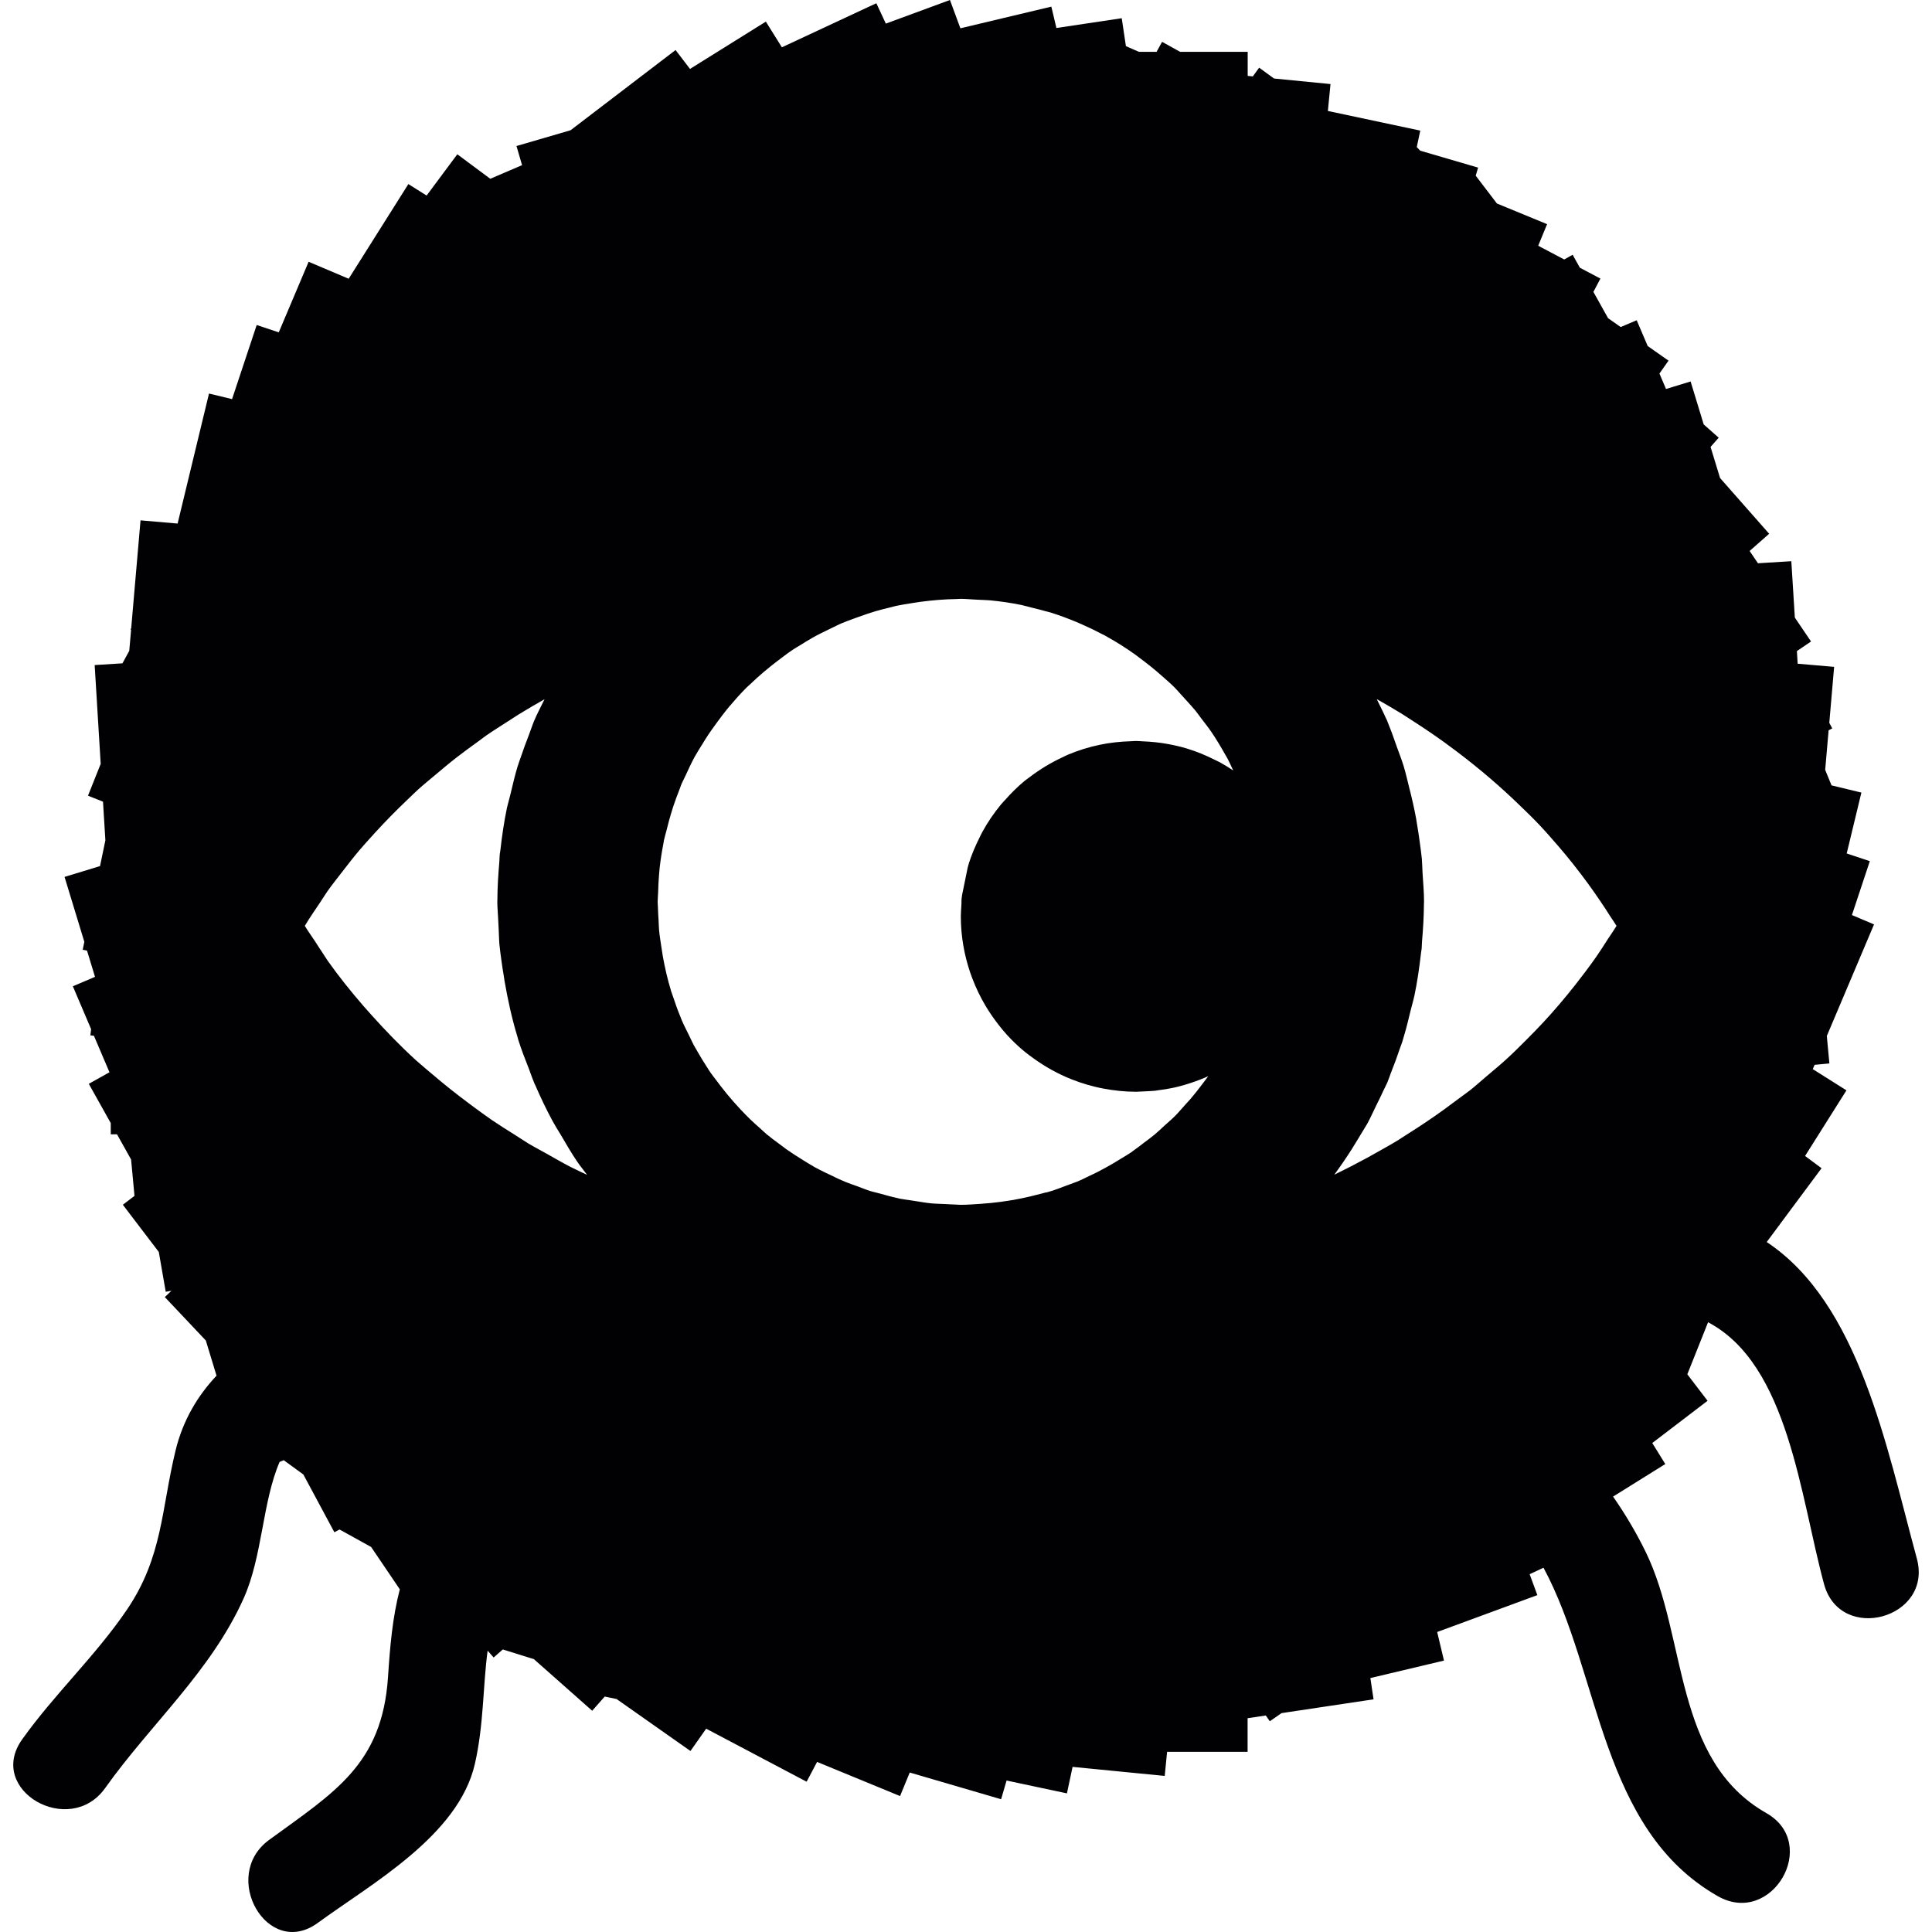
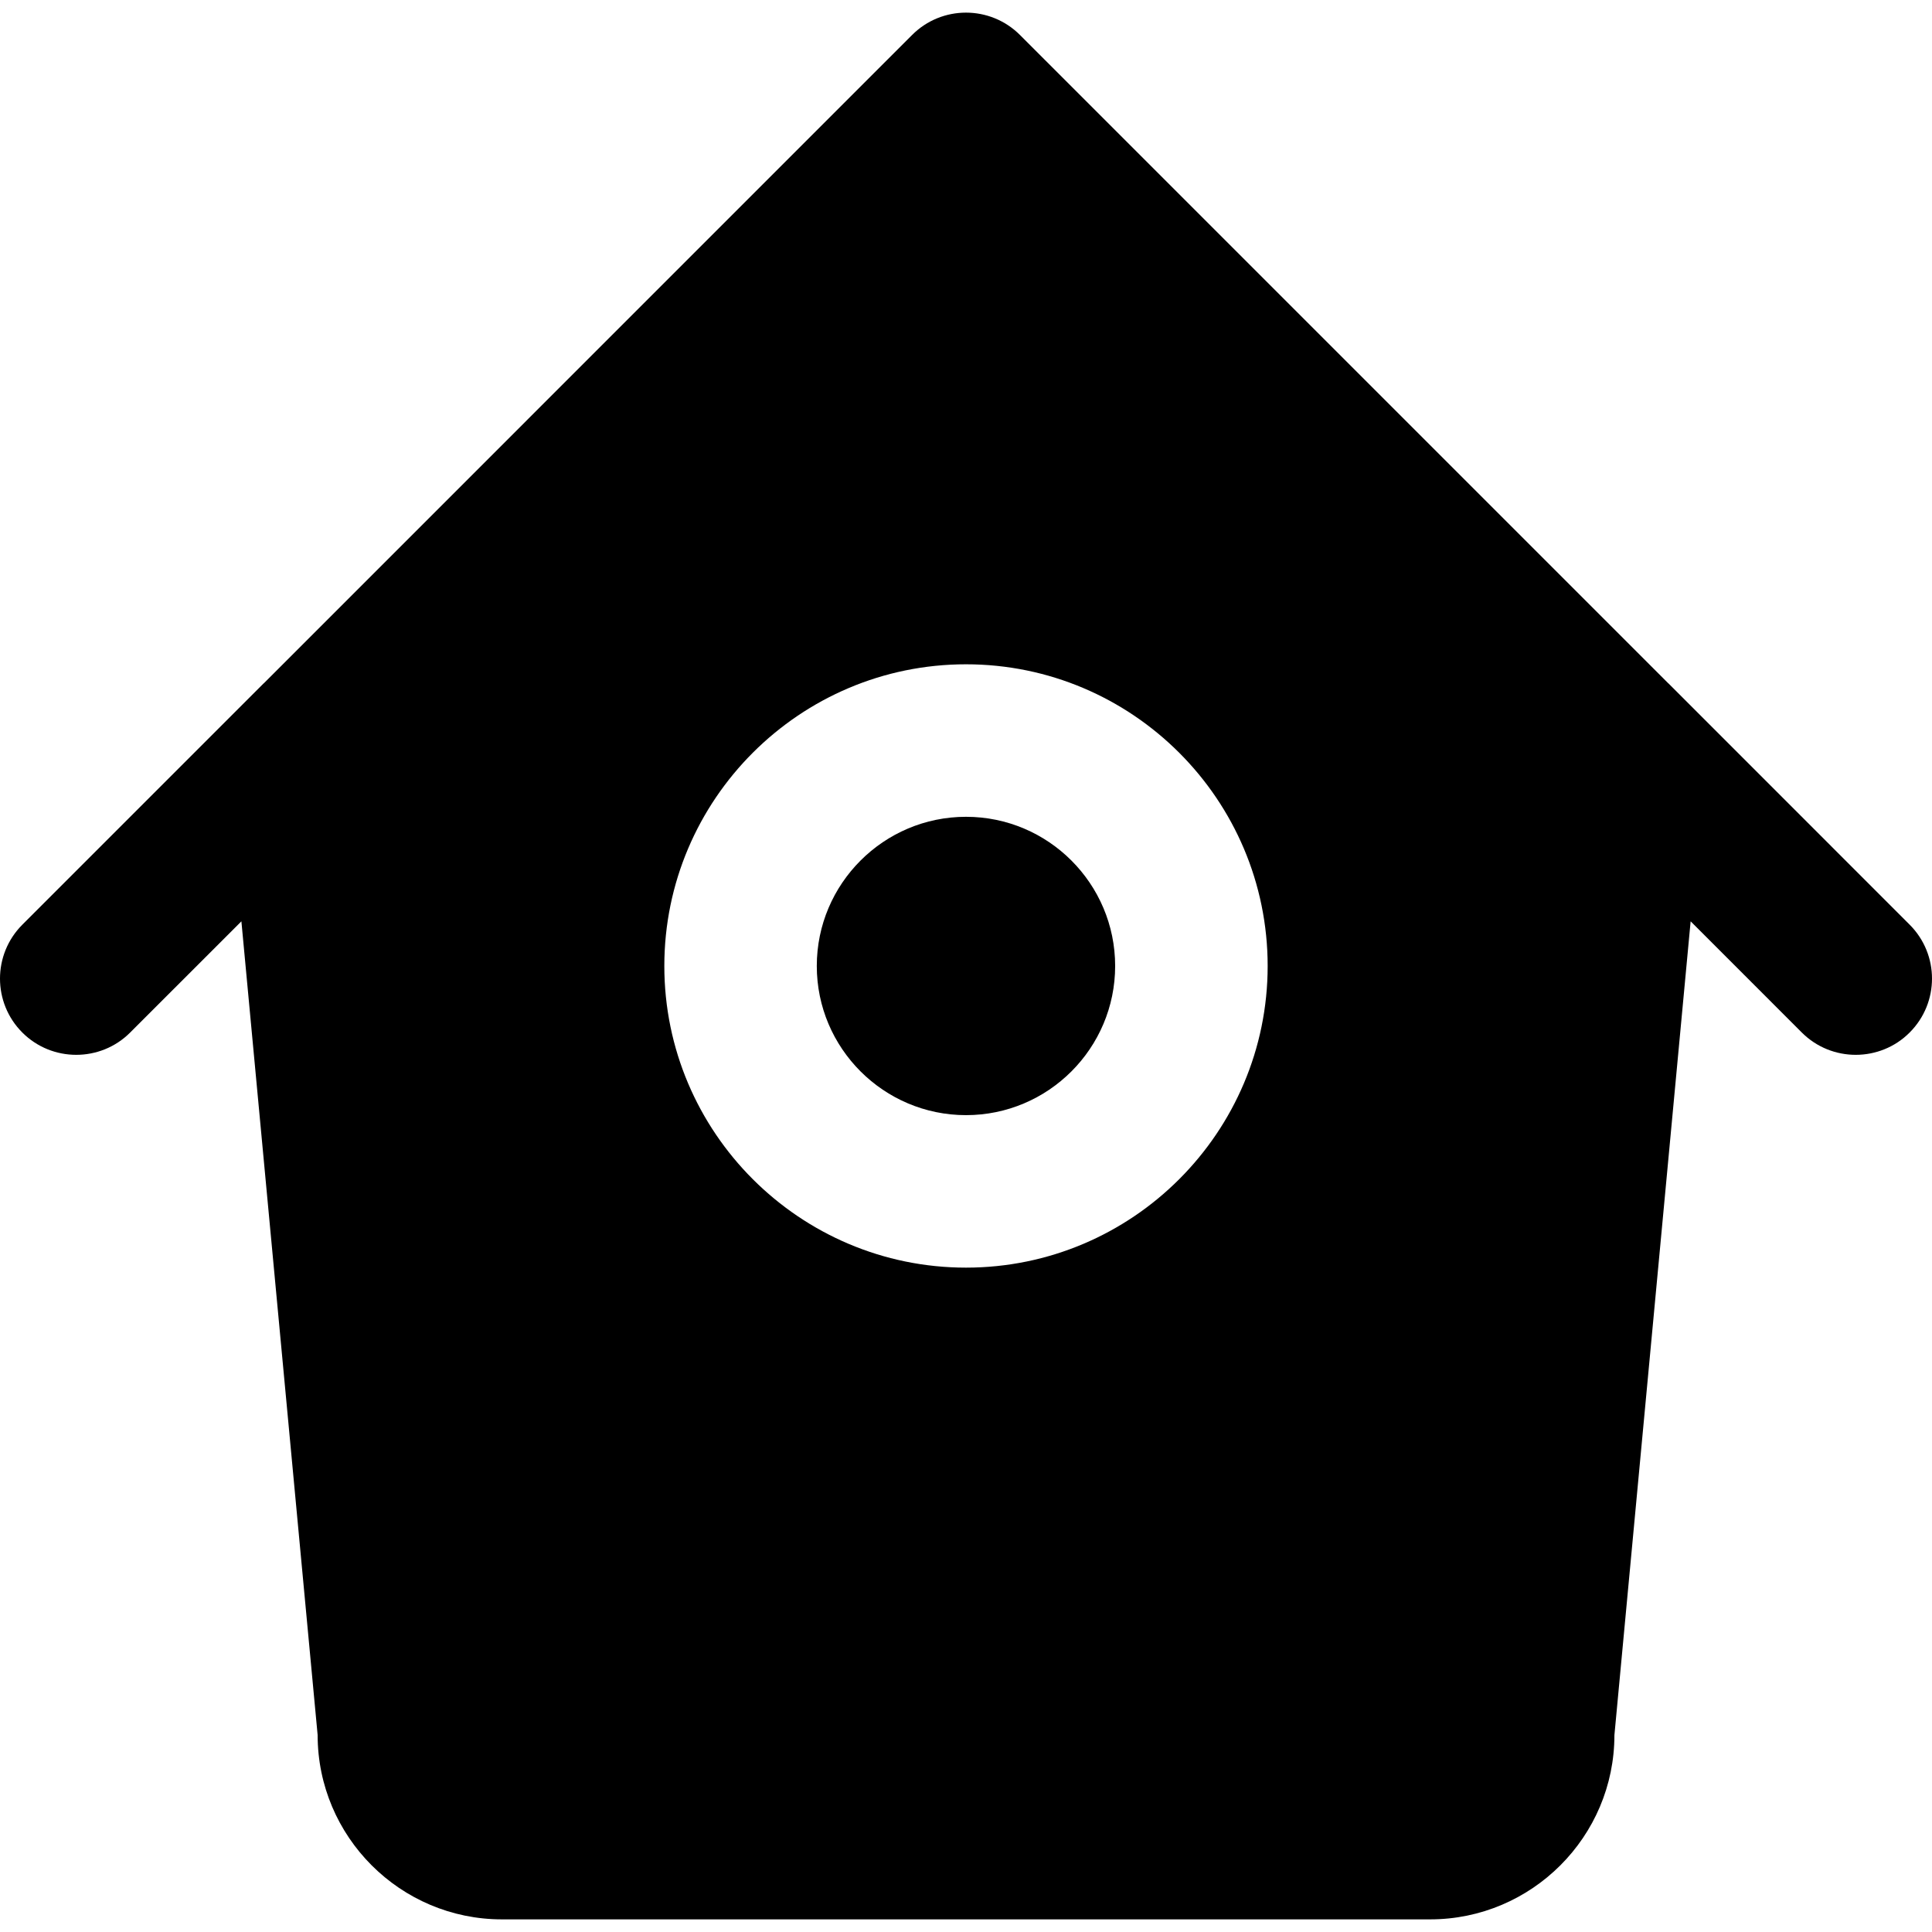
- <svg xmlns="http://www.w3.org/2000/svg" height="64px" width="64px" version="1.1" id="Capa_1" viewBox="0 0 489.647 489.647" xml:space="preserve" fill="#000000">
+ <svg xmlns="http://www.w3.org/2000/svg" fill="#000000" version="1.1" id="Capa_1" width="64px" height="64px" viewBox="0 0 466.215 466.215" xml:space="preserve">
  <g id="SVGRepo_bgCarrier" stroke-width="0" />
  <g id="SVGRepo_tracerCarrier" stroke-linecap="round" stroke-linejoin="round" />
  <g id="SVGRepo_iconCarrier">
    <g>
      <g>
-         <path style="fill:#010002;" d="M447.758,314.779l3.17-4.268l0.081,0.008l0.016-0.146l10.632-14.298l-4.178-3.105l10.486-16.631 l-8.535-5.381l0.463-1.089l3.747-0.35l-0.65-6.966l11.965-28.271l-5.601-2.374l4.536-13.656l-5.861-1.951l3.723-15.428 l-7.568-1.829l-1.609-3.926l0.87-10.031l0.919-0.488l-0.748-1.398l1.227-14.192l-9.242-0.797l-0.195-3.203l3.585-2.43 l-4.105-6.056l-0.894-14.29l-8.454,0.52l-2.113-3.113l4.95-4.365l-12.445-14.127l-2.406-7.885l2.065-2.333l-3.804-3.365 l-3.316-10.884l-6.235,1.902l-1.666-3.91l2.3-3.268l-5.275-3.707l-2.788-6.535l-4.056,1.723l-3.195-2.243l-3.723-6.665l1.78-3.373 l-5.202-2.747l-1.837-3.292l-2.138,1.195l-6.592-3.479l2.252-5.471l-12.713-5.235l-5.373-7.047l0.602-2.048l-14.672-4.292 l-0.87-0.919l0.886-4.17l-23.418-4.975l0.667-6.82l-14.314-1.406l-3.772-2.747l-1.601,2.211l-1.301-0.13v-6.096h-17.119 l-4.576-2.536l-1.398,2.536h-4.471l-3.3-1.447l-1.057-7.072l-16.558,2.479l-1.284-5.414l-23.053,5.487L240.756,0l-16.249,5.983 l-2.406-5.162L198.162,11.99l-4.064-6.511l-19.224,11.99l-3.658-4.788l-26.613,20.33l-13.705,3.999l1.414,4.845l-8.055,3.455 l-8.356-6.21l-7.779,10.461l-4.625-2.91L88.37,70.645l-10.153-4.3l-7.568,17.883l-5.592-1.861l-6.243,18.785l-5.844-1.414 l-7.958,32.953l-9.397-0.813l-2.365,27.345l-0.171,0.285l0.146,0.089l-0.463,5.349l-1.731,3.17l-7.039,0.439l1.528,25.036 l-3.219,8.072l3.804,1.512l0.602,9.795l-1.357,6.535l-8.99,2.739l5.015,16.452l-0.415,2.008l1.097,0.228l2.024,6.641l-5.617,2.39 l4.625,10.86l-0.187,1.585l0.902,0.098l3.942,9.25l-5.243,2.926l5.568,9.957v2.837h1.585l3.568,6.389l0.862,9.218l-2.951,2.252 l9.112,11.965l1.756,10.088l1.455-0.252l-1.691,1.593l10.396,11.006l2.715,8.917c-4.845,5.145-8.543,11.396-10.372,18.915 c-3.633,14.948-3.26,26.971-12.274,40.301c-7.877,11.648-18.444,21.484-26.629,32.986c-9.137,12.843,12.022,25.003,21.053,12.307 c11.616-16.33,26.832-29.588,35.124-48.137c4.755-10.648,4.698-24.296,9.08-34.514l1.057-0.431l4.967,3.617l7.86,14.64 l1.309-0.699l8.007,4.43l7.267,10.73c-1.886,7.259-2.487,14.64-2.991,22.256c-1.479,22.15-13.526,29.133-30.108,41.236 c-12.567,9.169-0.415,30.344,12.307,21.053c13.697-9.998,35.619-22.118,39.798-40.22c2.292-9.909,2.048-19.931,3.251-28.775 l1.528,1.731l2.317-2.04l7.877,2.455l14.778,13.079l3.178-3.593l2.999,0.618l18.728,13.176l3.983-5.657l25.459,13.445l2.65-5.023 l21.029,8.657l2.455-5.966l23.158,6.771l1.382-4.739l15.298,3.251l1.431-6.714l23.353,2.292l0.602-6.105h20.403v-8.519 l4.609-0.691l1.016,1.463l2.983-2.065l23.313-3.495l-0.805-5.389l18.655-4.43l-1.723-7.243l25.386-9.348l-1.951-5.3l3.512-1.642 c14.493,26.873,14.29,66.224,44.171,83.237c13.689,7.795,25.971-13.282,12.307-21.053c-23.687-13.485-20.004-44.536-30.58-66.191 c-2.414-4.934-5.194-9.616-8.267-14.022l13.233-8.251l-3.3-5.324l14.014-10.705l-5.129-6.714l5.259-13.193 c20.378,10.738,23.337,44.081,29.393,66.37c4.121,15.16,27.645,8.714,23.516-6.487 C478.053,366.485,471.177,330.337,447.758,314.779z M77.25,234.648c1.244-2.073,2.634-4.081,3.991-6.096 c0.602-0.894,1.146-1.821,1.772-2.707c1.203-1.699,2.52-3.333,3.796-4.991c1.423-1.845,2.845-3.682,4.365-5.471 c1.032-1.219,2.122-2.398,3.195-3.585c0.179-0.203,0.358-0.406,0.545-0.61c2.674-2.926,5.462-5.779,8.381-8.543 c0.91-0.862,1.788-1.748,2.723-2.593c1.39-1.252,2.861-2.439,4.3-3.65c1.772-1.496,3.544-2.991,5.389-4.422 c1.788-1.39,3.633-2.731,5.487-4.064c0.699-0.504,1.357-1.032,2.065-1.528c1.772-1.227,3.625-2.382,5.454-3.56 c0.894-0.577,1.772-1.162,2.674-1.723c2.17-1.341,4.389-2.626,6.625-3.894c-0.902,1.853-1.878,3.658-2.682,5.568 c-0.325,0.764-0.561,1.569-0.87,2.341c-0.171,0.423-0.309,0.862-0.471,1.292c-0.658,1.699-1.301,3.398-1.878,5.129 c-0.309,0.919-0.658,1.821-0.943,2.747c-0.675,2.203-1.187,4.471-1.731,6.73c-0.154,0.634-0.341,1.26-0.488,1.902 c-0.138,0.61-0.333,1.187-0.463,1.796c-0.732,3.52-1.26,7.104-1.666,10.738c-0.041,0.358-0.122,0.699-0.163,1.057 c-0.016,0.154-0.016,0.309-0.033,0.463c-0.049,0.488-0.033,0.992-0.073,1.479c-0.276,3.219-0.488,6.462-0.496,9.746 c0,0.122-0.016,0.244-0.016,0.366c0,1.439,0.163,2.829,0.211,4.251c0.033,0.975,0.089,1.943,0.146,2.918 c0.073,1.244,0.073,2.504,0.187,3.731c0.122,1.333,0.325,2.634,0.496,3.95c0.179,1.39,0.406,2.764,0.634,4.146 c0.057,0.358,0.106,0.723,0.163,1.081c0.837,4.812,1.87,9.551,3.276,14.152c0,0.008,0,0.008,0,0.016 c0.081,0.268,0.138,0.536,0.228,0.805c0.788,2.528,1.764,4.967,2.723,7.421c0.268,0.683,0.48,1.39,0.756,2.065 c0.203,0.496,0.374,1,0.585,1.488c0.073,0.179,0.171,0.341,0.252,0.52c1.325,3.064,2.764,6.072,4.341,8.99 c0.317,0.585,0.667,1.146,0.992,1.723c0.203,0.358,0.431,0.699,0.642,1.049c0.122,0.211,0.26,0.423,0.39,0.634 c1.366,2.341,2.723,4.69,4.243,6.926c0.78,1.146,1.674,2.211,2.487,3.325c-1.439-0.699-2.918-1.349-4.333-2.081 c-2-1.032-3.918-2.162-5.861-3.251c-1.561-0.878-3.17-1.707-4.698-2.626c-0.699-0.423-1.366-0.878-2.057-1.309 c-0.52-0.325-1.024-0.667-1.544-0.992c-1.878-1.179-3.755-2.357-5.576-3.593c-1.422-0.967-2.78-1.983-4.162-2.983 c-0.577-0.415-1.138-0.845-1.707-1.268c-3.251-2.414-6.389-4.918-9.421-7.511c-0.78-0.667-1.585-1.317-2.357-2 c-0.008-0.008-0.008-0.008-0.016-0.016c-0.553-0.496-1.146-0.959-1.691-1.463c-3.975-3.625-7.665-7.462-11.193-11.388 c-0.512-0.569-1.024-1.138-1.52-1.707c-0.203-0.236-0.423-0.471-0.626-0.707c-3.17-3.674-6.202-7.438-8.958-11.347 c-0.447-0.634-0.837-1.301-1.268-1.943c-0.675-0.992-1.309-1.991-1.959-2.999C78.973,237.257,78.054,235.981,77.25,234.648z M264.971,302.237c-0.748,0.219-1.52,0.39-2.276,0.585c-0.496,0.13-0.992,0.268-1.496,0.382c-1.479,0.35-2.975,0.658-4.487,0.927 c-0.618,0.106-1.252,0.195-1.87,0.284c-0.398,0.057-0.788,0.13-1.187,0.179c-1.65,0.219-3.308,0.382-4.991,0.496 c-1.723,0.114-3.438,0.26-5.194,0.26c-0.439,0-0.87-0.057-1.301-0.065c-0.829-0.016-1.634-0.081-2.455-0.122 c-1.244-0.065-2.504-0.073-3.731-0.187c-1.317-0.13-2.593-0.366-3.885-0.561c-0.512-0.073-1.016-0.146-1.52-0.236 c-0.829-0.138-1.683-0.211-2.504-0.382c-0.187-0.041-0.374-0.098-0.561-0.138c-1.512-0.325-2.983-0.74-4.463-1.154 c-0.366-0.106-0.748-0.179-1.114-0.284c-0.431-0.122-0.878-0.203-1.301-0.341c-1.105-0.341-2.154-0.797-3.235-1.187 c-1.049-0.382-2.122-0.732-3.146-1.154c-0.545-0.228-1.081-0.471-1.626-0.707c-0.561-0.244-1.097-0.536-1.65-0.797 c-1.122-0.528-2.26-1.04-3.349-1.618c-0.406-0.211-0.813-0.423-1.219-0.65c-0.033-0.024-0.073-0.041-0.106-0.065 c-1.073-0.593-2.105-1.268-3.146-1.91c-1.301-0.805-2.585-1.626-3.829-2.504c-0.35-0.252-0.683-0.52-1.032-0.772 c-0.276-0.203-0.545-0.406-0.813-0.61c-1.073-0.805-2.162-1.585-3.186-2.439c-0.569-0.48-1.097-1.008-1.65-1.504 c-0.821-0.723-1.642-1.447-2.43-2.203c-0.862-0.829-1.683-1.691-2.504-2.552c-0.098-0.106-0.195-0.219-0.293-0.325 c-0.504-0.545-1.008-1.089-1.504-1.65c-1.195-1.357-2.341-2.756-3.438-4.194c-0.26-0.341-0.512-0.675-0.764-1.016 c-0.602-0.813-1.244-1.585-1.805-2.414c-0.195-0.293-0.366-0.593-0.561-0.886c-1.016-1.544-1.975-3.129-2.886-4.747 c-0.211-0.382-0.447-0.74-0.65-1.13c-0.439-0.821-0.805-1.683-1.219-2.52c-0.016-0.024-0.024-0.057-0.041-0.081 c-0.593-1.203-1.211-2.382-1.74-3.609c-0.138-0.317-0.252-0.65-0.382-0.975c-0.699-1.691-1.317-3.422-1.894-5.178 c-0.154-0.463-0.333-0.91-0.48-1.374c-0.016-0.057-0.024-0.114-0.041-0.171v-0.008c-0.854-2.788-1.504-5.657-2.032-8.568 c-0.041-0.228-0.065-0.455-0.106-0.683c-0.098-0.577-0.179-1.154-0.268-1.731c-0.211-1.414-0.447-2.829-0.577-4.268 c-0.073-0.805-0.073-1.626-0.122-2.439c-0.065-1.122-0.154-2.243-0.171-3.373c-0.008-0.439-0.065-0.87-0.065-1.309 c0-0.813,0.098-1.593,0.122-2.398c0.041-1.414,0.098-2.821,0.211-4.211c0.057-0.658,0.106-1.309,0.171-1.959 c0.236-2.073,0.545-4.121,0.943-6.145c0.057-0.293,0.089-0.585,0.146-0.87c0.171-0.821,0.423-1.609,0.626-2.414 c0.203-0.845,0.423-1.691,0.65-2.528c0.341-1.236,0.699-2.463,1.097-3.674c0.471-1.414,0.984-2.812,1.536-4.194 c0.203-0.504,0.358-1.032,0.569-1.536c0.13-0.317,0.309-0.61,0.447-0.919c0.163-0.374,0.358-0.732,0.528-1.097 c0.748-1.626,1.488-3.251,2.341-4.812c0.008-0.016,0.016-0.024,0.024-0.041c0.626-1.138,1.341-2.227,2.024-3.333 c0.154-0.252,0.309-0.512,0.463-0.764c0.057-0.089,0.106-0.179,0.163-0.268c1-1.569,2.073-3.089,3.186-4.585 c0.341-0.463,0.683-0.927,1.032-1.382c0.602-0.772,1.187-1.553,1.813-2.292c1.414-1.674,2.869-3.308,4.414-4.861 c0.333-0.333,0.699-0.618,1.032-0.943c2.113-2.04,4.357-3.926,6.69-5.714c0.285-0.219,0.569-0.431,0.854-0.642 c0.691-0.512,1.366-1.057,2.073-1.553c0.415-0.285,0.829-0.577,1.252-0.862c0.585-0.39,1.203-0.723,1.796-1.089 c1-0.626,1.992-1.252,3.016-1.829c1.439-0.813,2.934-1.544,4.43-2.26c0.236-0.114,0.471-0.228,0.707-0.341 c0.618-0.293,1.219-0.618,1.845-0.886c0.106-0.049,0.203-0.106,0.309-0.146c1.032-0.447,2.105-0.805,3.162-1.211 c0.203-0.073,0.398-0.146,0.602-0.219c0.252-0.098,0.512-0.187,0.764-0.276c1.406-0.504,2.804-0.992,4.243-1.414 c1.244-0.366,2.504-0.675,3.772-0.975c0.504-0.122,0.984-0.276,1.496-0.382c1.276-0.276,2.577-0.463,3.877-0.675 c0.325-0.057,0.658-0.106,0.992-0.154c0.398-0.057,0.788-0.13,1.187-0.179c3.008-0.398,6.056-0.658,9.153-0.707 c0.341-0.008,0.683-0.049,1.024-0.049c1.236,0,2.439,0.13,3.666,0.187c0.447,0.024,0.894,0.041,1.341,0.065 c0.829,0.057,1.666,0.049,2.487,0.13c2.682,0.26,5.324,0.642,7.917,1.179c0.187,0.041,0.374,0.098,0.561,0.138 c0.748,0.163,1.479,0.39,2.219,0.569c1.122,0.276,2.252,0.545,3.357,0.87c0.431,0.122,0.878,0.203,1.301,0.341 c2.178,0.683,4.3,1.479,6.389,2.341c0.545,0.228,1.081,0.471,1.626,0.707c1.699,0.748,3.365,1.544,4.999,2.414 c0.146,0.081,0.309,0.138,0.463,0.219c0.293,0.154,0.569,0.325,0.862,0.488c2.414,1.341,4.731,2.829,6.974,4.414 c0.35,0.252,0.683,0.52,1.032,0.772c0.114,0.081,0.228,0.171,0.341,0.26c1.829,1.357,3.601,2.78,5.3,4.284 c1.154,1.016,2.325,2.016,3.414,3.105c0.528,0.528,1,1.114,1.512,1.658c0.61,0.642,1.203,1.309,1.796,1.975 c0.658,0.748,1.349,1.471,1.983,2.252c0.512,0.626,0.959,1.301,1.455,1.943c0.87,1.138,1.764,2.252,2.569,3.438 c1.236,1.821,2.365,3.707,3.447,5.633c0.211,0.382,0.447,0.74,0.65,1.13c0.406,0.756,0.74,1.553,1.122,2.325 c0.106,0.211,0.211,0.431,0.309,0.642c-0.057-0.041-0.122-0.073-0.187-0.114c-0.008-0.008-0.024-0.016-0.033-0.016 c-0.992-0.65-2.008-1.276-3.048-1.853c-0.081-0.041-0.154-0.089-0.236-0.13c-0.374-0.203-0.764-0.358-1.138-0.553 c-2.26-1.138-4.617-2.122-7.08-2.869c-1.585-0.48-3.219-0.854-4.869-1.154c-2.048-0.374-4.154-0.593-6.292-0.675 c-0.577-0.024-1.146-0.089-1.74-0.089c-0.463,0-0.902,0.057-1.357,0.065c-2.682,0.081-5.324,0.366-7.868,0.902 c-2.78,0.585-5.471,1.422-8.039,2.504c-0.488,0.203-0.951,0.463-1.431,0.683c-2.951,1.374-5.714,3.048-8.267,4.999 c-0.439,0.333-0.894,0.642-1.325,0.992c-1.715,1.414-3.292,2.991-4.771,4.65c-0.431,0.48-0.894,0.943-1.301,1.447 c-1.715,2.089-3.235,4.341-4.552,6.722c-0.285,0.52-0.536,1.065-0.805,1.601c-1.04,2.081-1.959,4.235-2.674,6.487 c-0.114,0.35-0.195,0.715-0.293,1.073l-1.382,6.763c-0.008,0.081-0.024,0.163-0.041,0.252c-0.033,0.293-0.098,0.577-0.122,0.87 c0,0.016,0,0.041,0,0.057c-0.008,0.065,0,0.138-0.008,0.203c0,0.008,0,0.024,0,0.033c0,0.033,0,0.065-0.008,0.089 c0,0.008,0,0.016,0,0.016c0,0.024,0,0.057-0.008,0.089v0.008c0,0.016,0,0.033,0,0.049s0,0.024,0,0.041c0,0.008,0,0.008,0,0.016 c0,0.008,0,0.016,0,0.024c0,0,0,0.008,0,0.016c0,0.008,0,0.016,0,0.024v0.008c0,0.008,0,0.016,0,0.024l0,0 c0,0.008,0,0.016,0,0.024l0,0c0,0.008,0,0.016,0,0.024c0,0.008,0,0.008,0,0.016v0.008v0.008c0,0.008,0,0.008,0,0.016 c0,0,0,0,0,0.008c0,0,0,0.008,0,0.016c0,0,0,0,0,0.008c0,0,0,0.008,0,0.016v0.008c0,0,0,0,0,0.008c0,0,0,0.016,0,0.024v0.008l0,0 c0,0.008,0,0.016,0,0.016c0,0.016,0,0.033,0,0.041c0,0.016,0,0.033,0,0.049c0,0.008,0,0.008,0,0.016c0,0.008,0,0.024,0,0.033 c0,0.024,0,0.057,0,0.081c0,0.008,0,0.016,0,0.033c0,0.016,0,0.041,0,0.057c0,0.033,0,0.065-0.008,0.098 c0,0.033,0,0.073-0.008,0.106c-0.008,0.098-0.008,0.195-0.016,0.285c0,0.024,0,0.057,0,0.081c-0.049,0.878-0.13,1.756-0.13,2.65 c0,5.023,0.87,9.836,2.406,14.339c0.154,0.447,0.317,0.886,0.488,1.333c0.919,2.43,2.04,4.763,3.349,6.966 c0.78,1.317,1.634,2.593,2.544,3.82c1.252,1.691,2.593,3.316,4.072,4.804c1.105,1.114,2.268,2.178,3.487,3.17 c0.707,0.577,1.447,1.105,2.187,1.634c2.926,2.105,6.105,3.869,9.494,5.219c1.301,0.52,2.634,0.975,3.991,1.374 c1.349,0.39,2.731,0.732,4.129,0.992c2.674,0.504,5.43,0.797,8.25,0.805c0.016,0,0.033,0,0.057,0c0.35,0,0.683-0.041,1.032-0.049 c0.618-0.016,1.236-0.057,1.845-0.089c0.203-0.016,0.406-0.016,0.61-0.033c0.431-0.033,0.87-0.049,1.301-0.089 c0.268-0.033,0.528-0.089,0.788-0.122c1.284-0.163,2.56-0.358,3.812-0.626c1.821-0.39,3.585-0.919,5.316-1.528 c0.488-0.171,0.967-0.341,1.439-0.528c0.715-0.276,1.414-0.569,2.113-0.886c-0.382,0.536-0.788,1.049-1.179,1.577 c-0.081,0.114-0.163,0.219-0.252,0.333c-1.008,1.341-2.032,2.658-3.129,3.926c-0.488,0.561-1,1.097-1.496,1.65 c-0.797,0.878-1.553,1.796-2.39,2.634c-0.057,0.057-0.13,0.114-0.187,0.171c-0.78,0.78-1.634,1.479-2.447,2.227 c-0.829,0.756-1.626,1.536-2.479,2.252c-0.845,0.707-1.74,1.341-2.617,2.008l-0.008,0.008c-0.959,0.74-1.918,1.488-2.91,2.178 c-0.171,0.114-0.317,0.252-0.488,0.366c-0.829,0.561-1.707,1.057-2.56,1.585c-0.658,0.406-1.317,0.813-1.983,1.203 c-1.244,0.723-2.495,1.422-3.78,2.081c-0.788,0.406-1.593,0.78-2.39,1.154c-0.723,0.341-1.422,0.723-2.154,1.04 c-1.146,0.496-2.325,0.894-3.495,1.333c-0.089,0.033-0.179,0.065-0.268,0.098c-1.073,0.398-2.138,0.837-3.235,1.187 c-0.471,0.146-0.943,0.276-1.414,0.415C265.215,302.18,265.093,302.204,264.971,302.237z M409.692,234.648 c-0.715,1.195-1.544,2.341-2.3,3.512c-0.927,1.447-1.845,2.902-2.829,4.316c-0.902,1.309-1.861,2.577-2.812,3.861 c-0.553,0.748-1.138,1.479-1.707,2.219c-0.284,0.366-0.553,0.732-0.845,1.097c-2.56,3.251-5.251,6.43-8.112,9.502 c-1.284,1.382-2.609,2.739-3.95,4.081c-1.723,1.723-3.438,3.455-5.251,5.113c-1.674,1.536-3.447,2.991-5.194,4.471 c-1.366,1.154-2.674,2.349-4.081,3.463c-0.853,0.675-1.772,1.292-2.634,1.951c-0.203,0.154-0.415,0.309-0.626,0.463 c-0.886,0.675-1.788,1.333-2.691,1.991c-0.219,0.154-0.423,0.317-0.642,0.48c-3.032,2.187-6.153,4.284-9.364,6.3 c-0.219,0.138-0.431,0.284-0.65,0.415c-0.602,0.374-1.179,0.78-1.788,1.154c-1.894,1.154-3.853,2.227-5.804,3.325 c-0.179,0.098-0.358,0.203-0.536,0.301c-0.471,0.26-0.943,0.528-1.414,0.788c-2.715,1.479-5.487,2.902-8.299,4.268 c1.585-2.162,3.097-4.373,4.536-6.641c0.244-0.382,0.471-0.78,0.707-1.162c0.504-0.813,1.008-1.618,1.488-2.447 c0.35-0.593,0.74-1.162,1.073-1.764c0.171-0.301,0.366-0.577,0.536-0.878c0.821-1.496,1.512-3.073,2.268-4.609 c0.634-1.276,1.276-2.552,1.861-3.853c0.309-0.691,0.691-1.341,0.984-2.04c0.106-0.252,0.187-0.512,0.293-0.764 c0.211-0.512,0.374-1.057,0.577-1.577c0.845-2.113,1.634-4.251,2.357-6.422c0.163-0.496,0.374-0.967,0.536-1.463 c0.219-0.699,0.406-1.414,0.618-2.122c0.545-1.829,0.975-3.699,1.431-5.56c0.024-0.114,0.057-0.219,0.081-0.333 c0.276-1.154,0.642-2.284,0.886-3.455c0.016-0.081,0.049-0.163,0.065-0.244c0.732-3.52,1.26-7.113,1.666-10.738 c0.049-0.415,0.138-0.813,0.179-1.227c0.057-0.585,0.041-1.187,0.089-1.772c0.276-3.178,0.471-6.381,0.488-9.624 c0-0.163,0.024-0.325,0.024-0.488c0-2.422-0.219-4.788-0.366-7.169c-0.008-0.154-0.016-0.309-0.024-0.463 c-0.073-1.081-0.065-2.187-0.163-3.268c-0.138-1.471-0.366-2.902-0.553-4.357c-0.211-1.618-0.463-3.227-0.74-4.82 c-0.049-0.276-0.081-0.561-0.13-0.845c-0.496-2.731-1.114-5.406-1.796-8.064c-0.447-1.748-0.829-3.528-1.349-5.243v-0.016 c-0.52-1.715-1.179-3.357-1.78-5.04c-0.626-1.756-1.219-3.528-1.926-5.251c-0.203-0.496-0.374-1-0.585-1.488 c-0.089-0.219-0.211-0.423-0.309-0.634c-0.642-1.471-1.382-2.878-2.081-4.316c-0.065-0.122-0.122-0.252-0.179-0.374 c0.098,0.057,0.195,0.106,0.293,0.163c2.04,1.162,4.072,2.333,6.056,3.552c0.577,0.358,1.13,0.732,1.699,1.097 c0.496,0.309,0.984,0.634,1.471,0.951c2.65,1.707,5.235,3.463,7.763,5.292c0.195,0.138,0.374,0.285,0.569,0.423 c0.732,0.536,1.463,1.073,2.187,1.618c0.008,0,0.008,0.008,0.016,0.008c3.048,2.292,5.991,4.666,8.844,7.113 c2.471,2.13,4.861,4.308,7.178,6.552c1.772,1.707,3.544,3.414,5.219,5.194c1.626,1.723,3.162,3.495,4.698,5.267 c1.309,1.52,2.585,3.056,3.82,4.617c0.138,0.179,0.276,0.358,0.415,0.536c2.3,2.918,4.479,5.909,6.535,8.966 c0.829,1.227,1.642,2.463,2.43,3.715C408.635,233.062,409.204,233.835,409.692,234.648z" />
+         <path d="M233.112,197.103c-19.857,0-36.011,16.153-36.011,36.002c0,19.84,16.153,35.992,36.011,35.992 c19.853,0,35.987-16.152,35.987-35.992C269.099,213.256,252.964,197.103,233.112,197.103z" />
+         <path d="M460.826,223.137l-58.217-58.235c-0.018,0-0.018-0.012-0.035-0.012L252.213,14.524c0,0-0.019,0-0.019-0.012l-6.07-6.077 c-7.188-7.182-18.849-7.182-26.019,0l-6.077,6.077c0,0.012-0.018,0.012-0.018,0.012L63.657,164.896 c-0.018,0-0.018,0.012-0.036,0.012L5.386,223.143c-7.182,7.196-7.182,18.831,0,26.019c3.591,3.591,8.299,5.381,13.012,5.381 c4.708,0,9.434-1.79,13.012-5.381l26.842-26.835l18.398,196.368c0,24.523,19.948,44.472,44.472,44.472h223.984 c24.512,0,44.472-19.948,44.472-44.472l18.393-196.368l26.83,26.835c3.591,3.591,8.298,5.381,13.013,5.381 c4.701,0,9.434-1.79,13.006-5.381C468.013,241.968,468.013,230.333,460.826,223.137z M233.112,305.895 c-40.142,0-72.802-32.66-72.802-72.79c0-40.145,32.666-72.802,72.802-72.802s72.79,32.657,72.79,72.802 C305.902,273.241,273.26,305.895,233.112,305.895z" />
      </g>
    </g>
  </g>
</svg>
